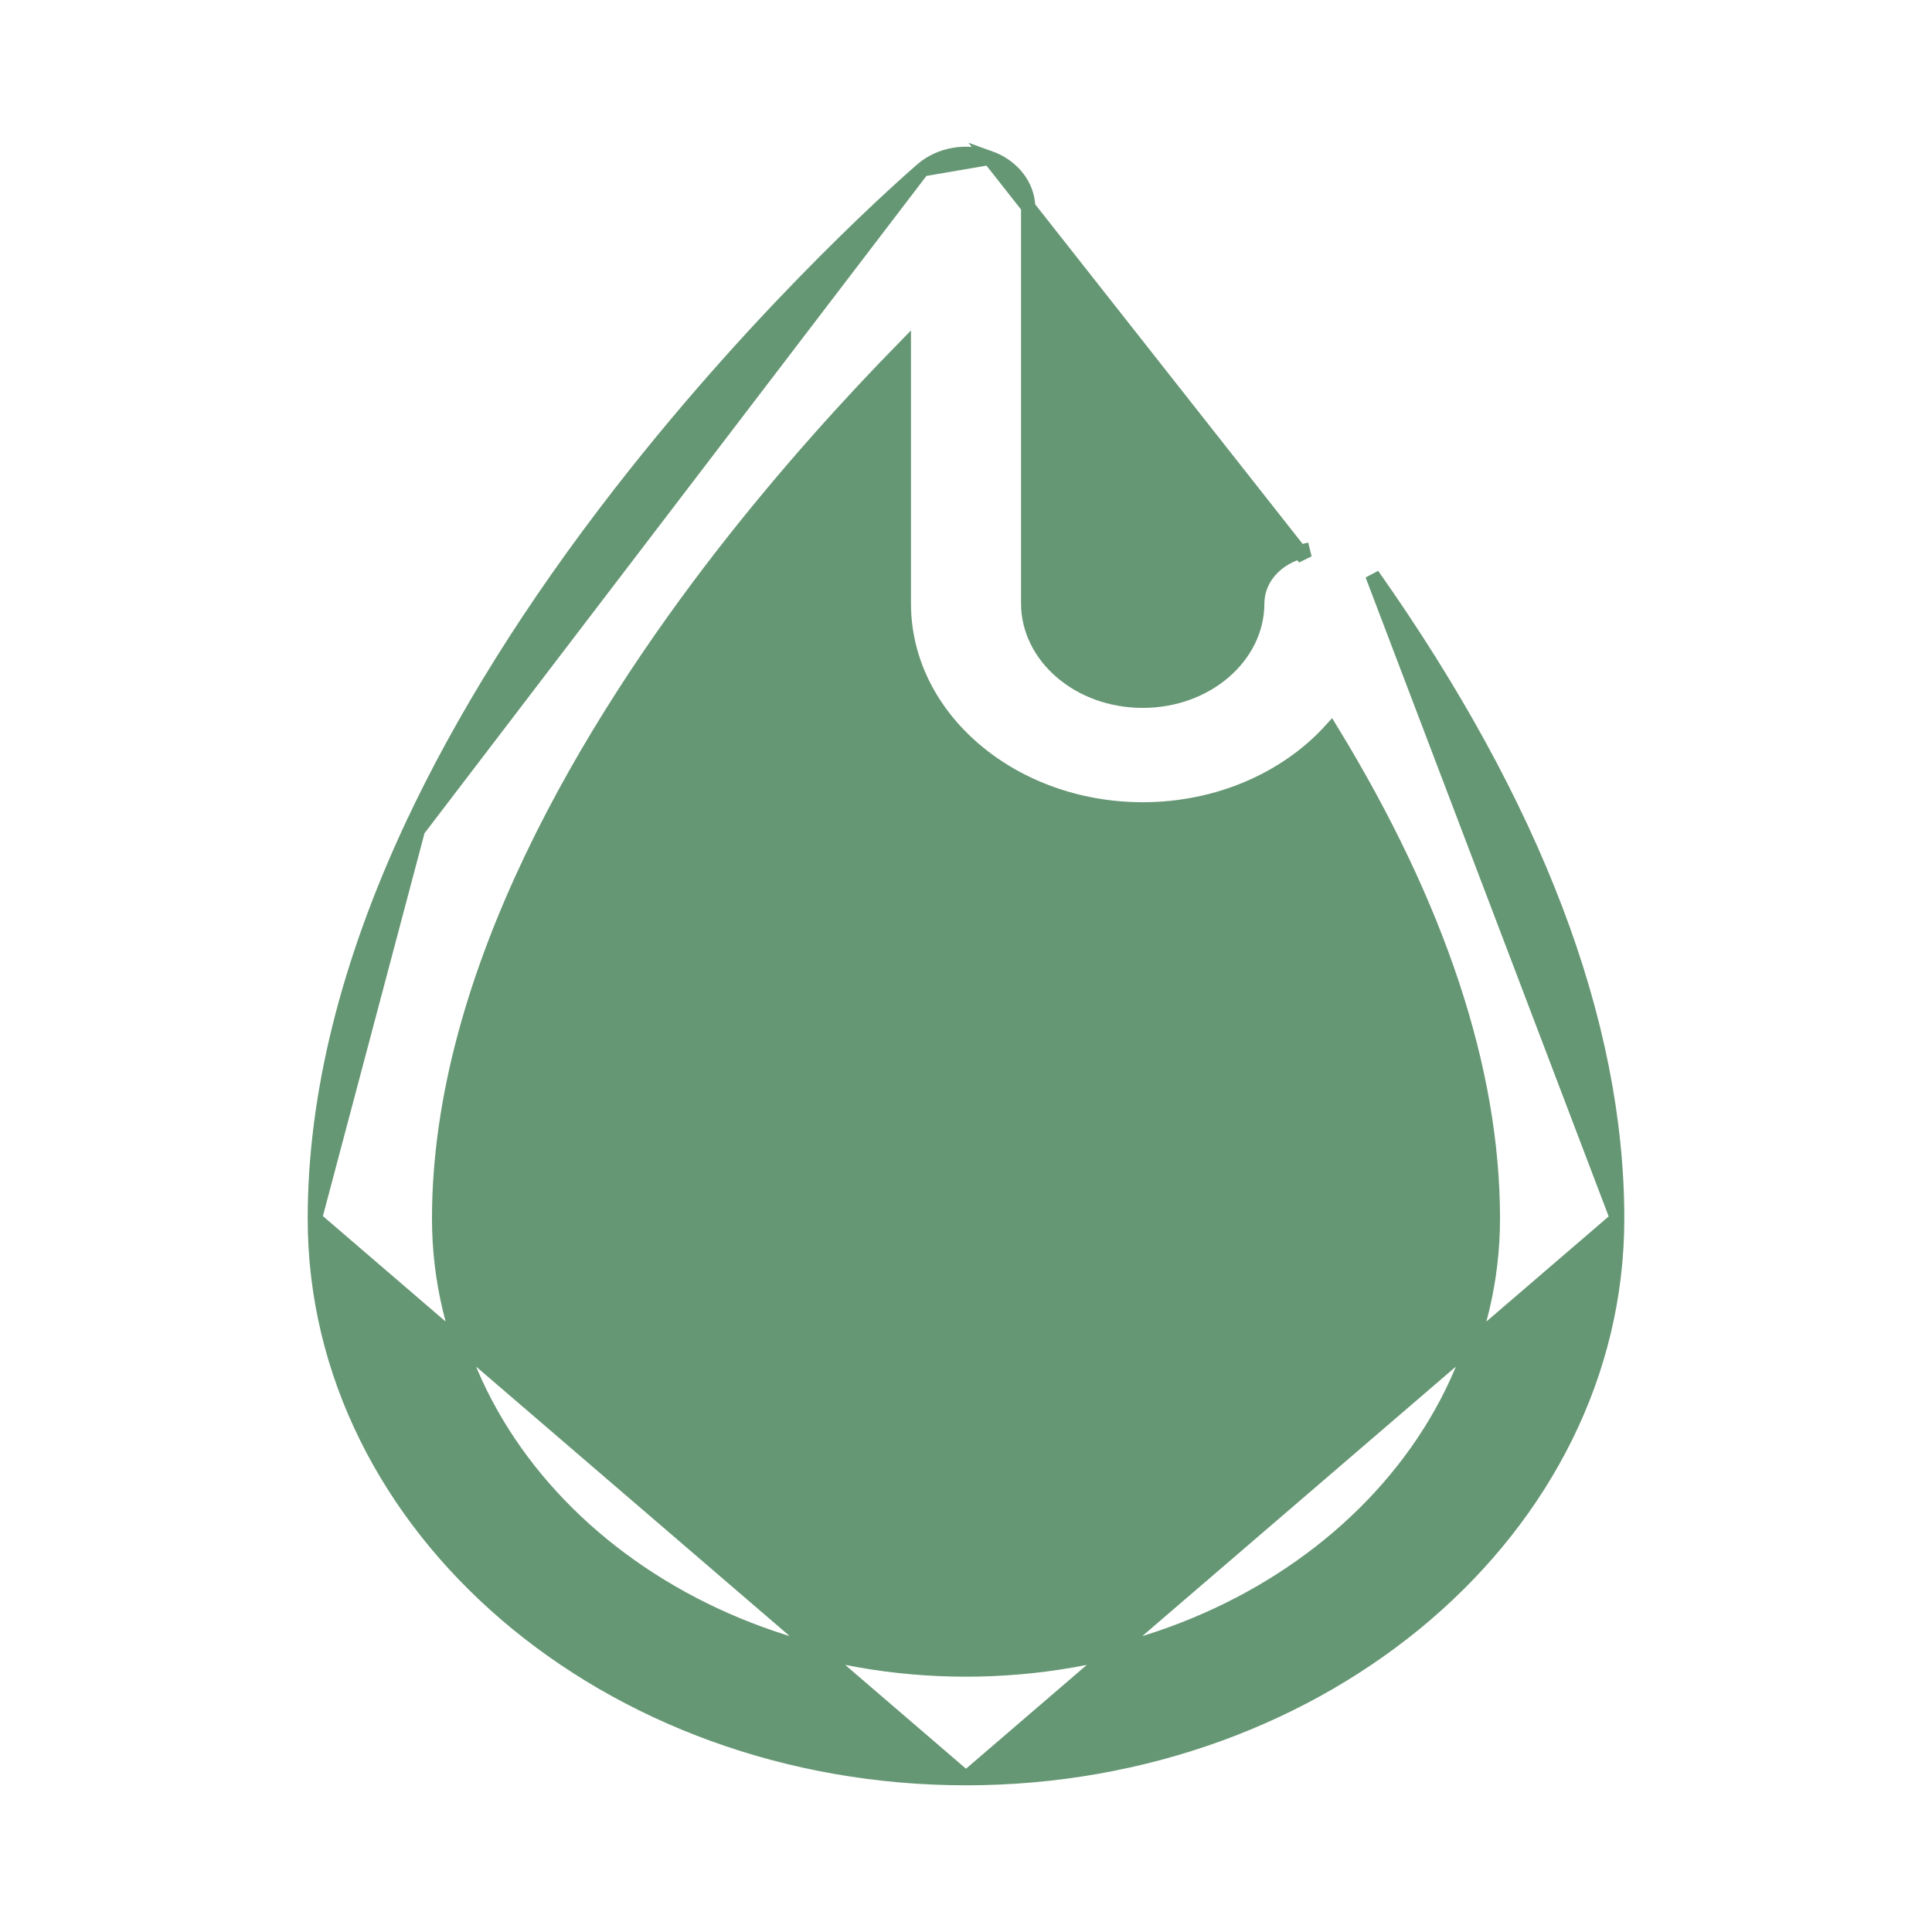
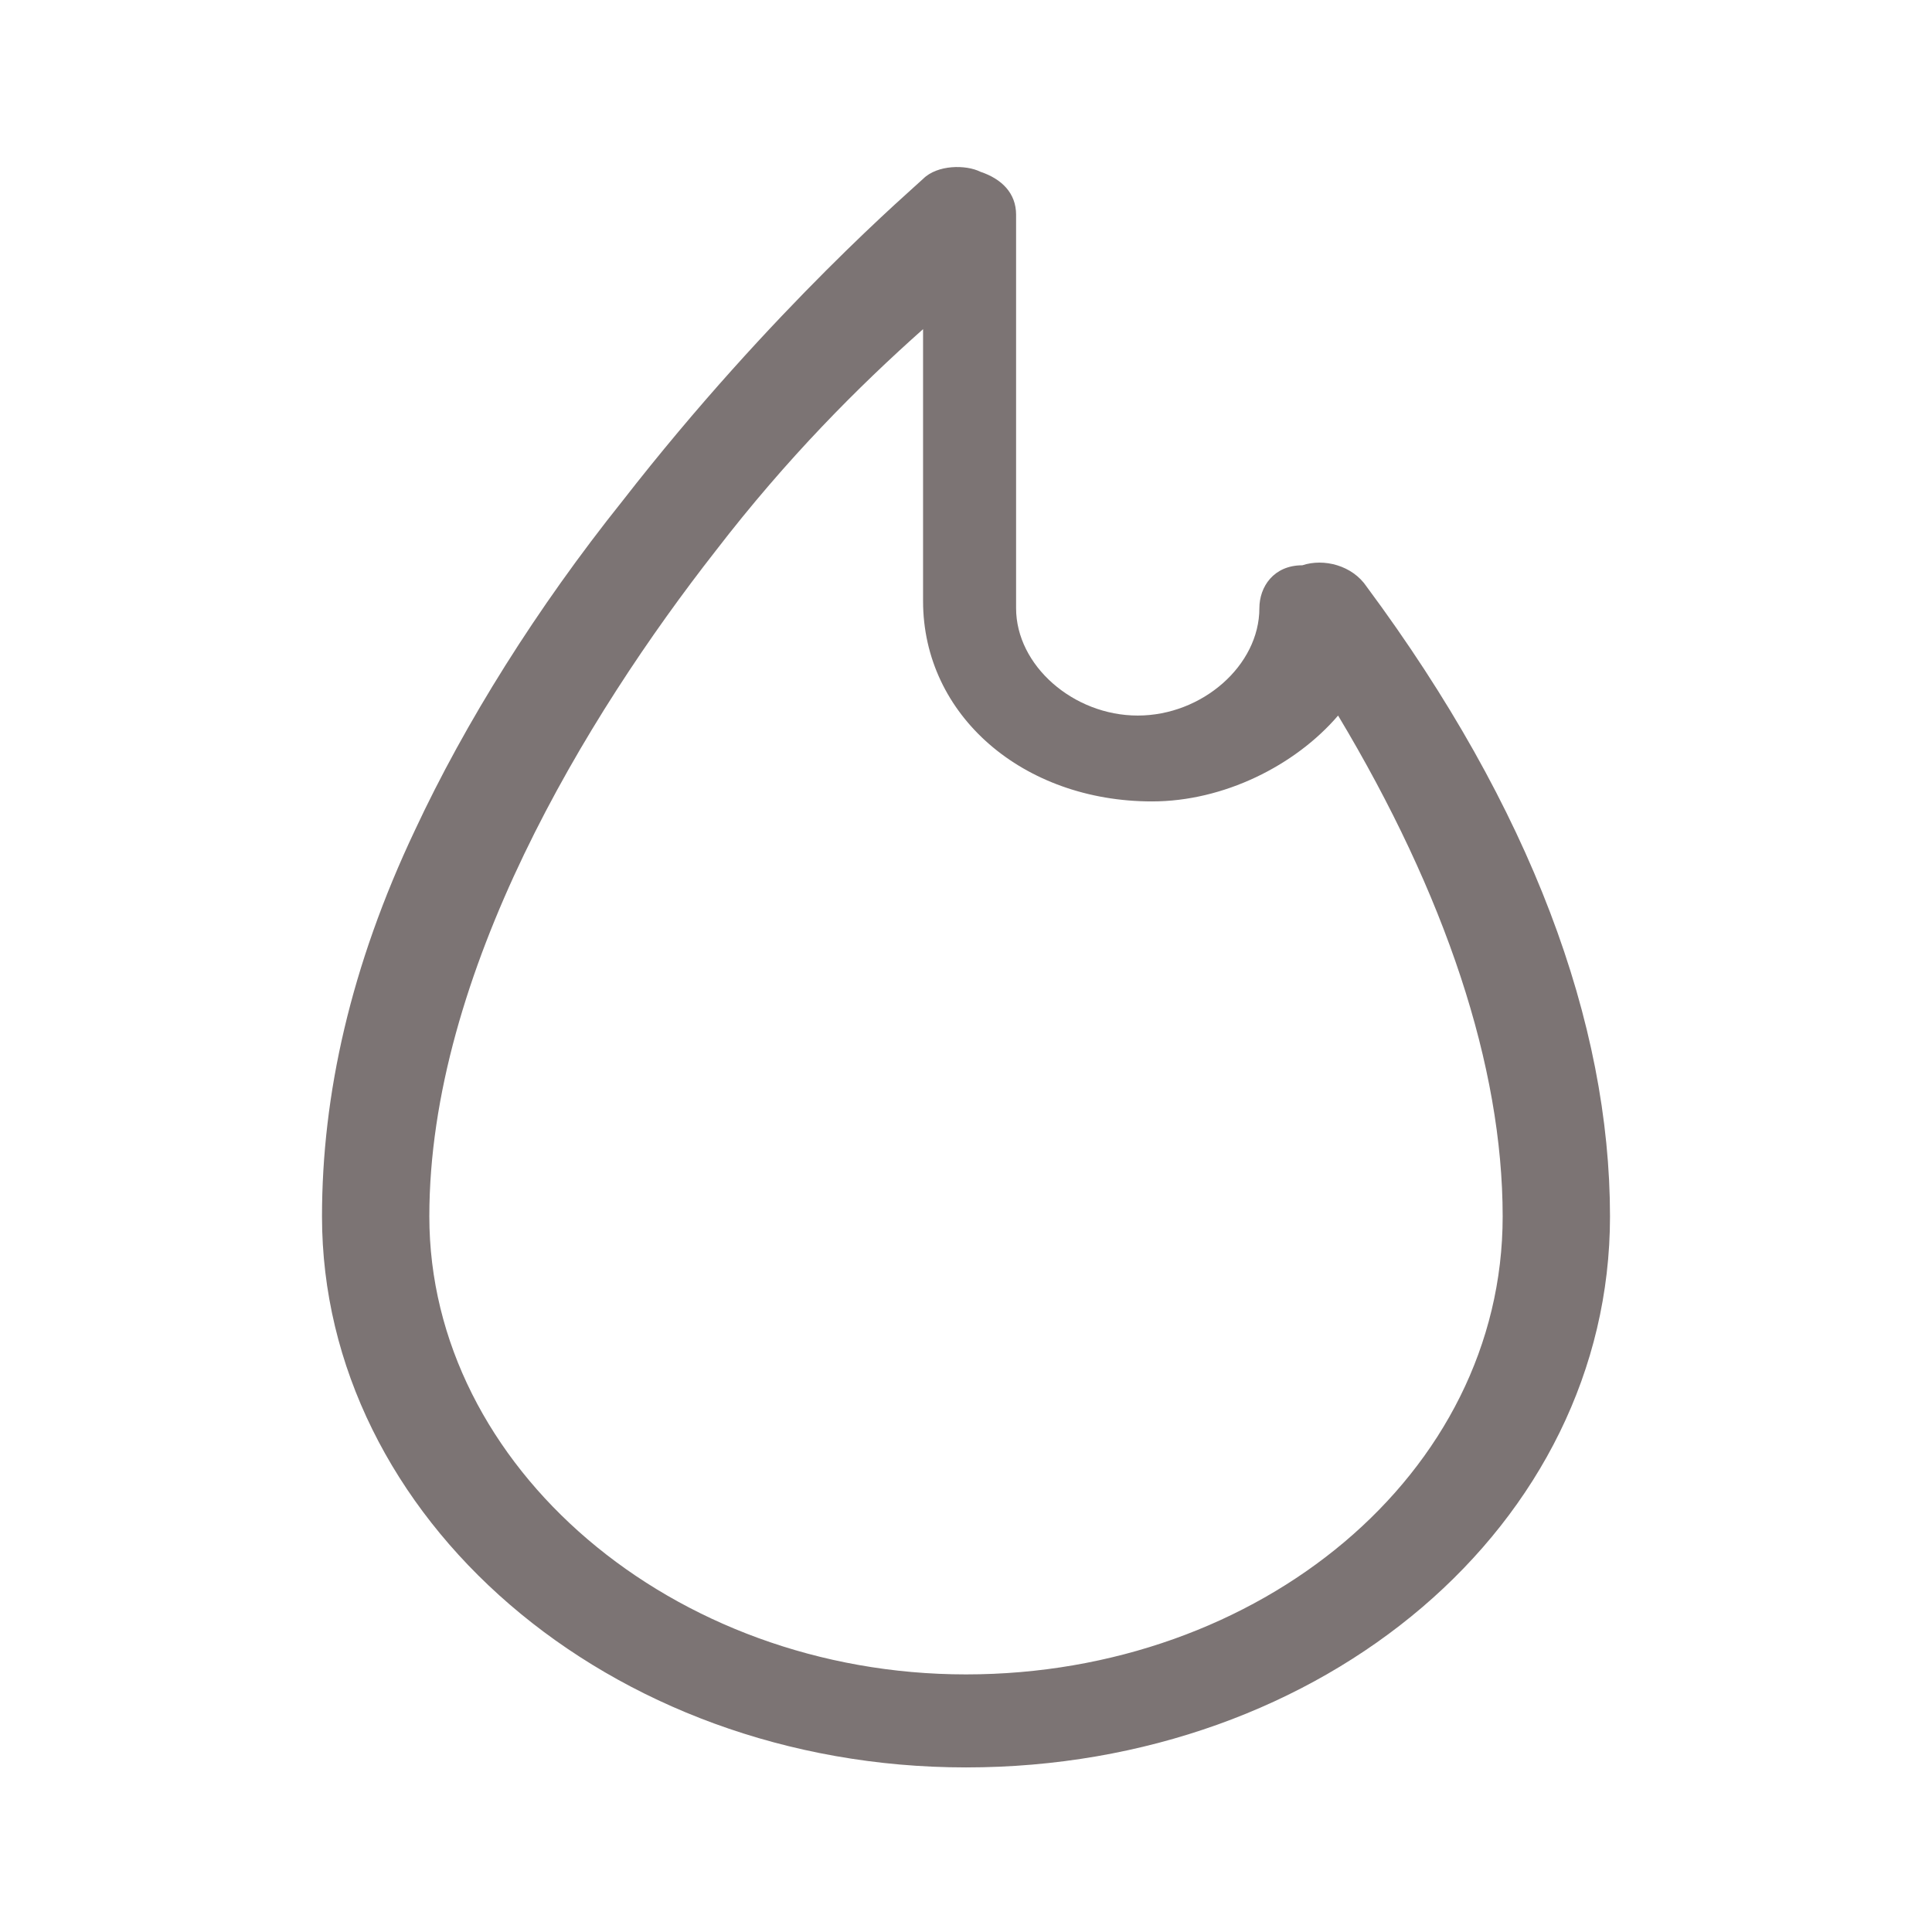
- <svg xmlns="http://www.w3.org/2000/svg" width="27" height="27" viewBox="0 0 27 27" fill="none">
-   <path d="M13.828 2.206L13.828 2.206C14.147 2.32 14.369 2.593 14.369 2.909V8.434C14.369 9.169 15.072 9.793 15.97 9.793C16.867 9.793 17.57 9.169 17.57 8.434C17.57 8.082 17.842 7.789 18.209 7.702C18.209 7.702 18.209 7.702 18.209 7.702L18.233 7.799L13.828 2.206ZM13.828 2.206C13.509 2.093 13.14 2.154 12.891 2.367L12.891 2.367M13.828 2.206L12.891 2.367M12.891 2.367C12.803 2.443 10.748 4.216 8.666 6.895C7.438 8.475 6.457 10.044 5.75 11.558L5.841 11.6M12.891 2.367L5.841 11.6M5.841 11.6L5.75 11.558C4.856 13.476 4.4 15.318 4.4 17.03M5.841 11.6L4.4 17.03M4.4 17.03C4.4 21.356 8.497 24.85 13.5 24.85M4.4 17.03L13.5 24.85M13.5 24.85C18.503 24.85 22.6 21.356 22.6 17.03M13.5 24.85L22.6 17.03M22.6 17.03C22.6 14.278 21.444 11.251 19.178 8.035L22.6 17.03ZM13.5 23.332C9.425 23.332 6.137 20.491 6.137 17.03C6.137 13.591 8.277 10.103 10.086 7.77C10.992 6.603 11.905 5.605 12.631 4.863V8.434C12.631 10.034 14.144 11.311 15.969 11.311C17.035 11.311 17.988 10.879 18.601 10.202C20.107 12.666 20.863 14.957 20.863 17.03C20.863 20.491 17.575 23.332 13.5 23.332Z" fill="#669774" stroke="#669774" stroke-width="0.2" />
+ <svg xmlns="http://www.w3.org/2000/svg" version="1.1" id="Слой_1" x="0px" y="0px" viewBox="0 0 27 27" style="enable-background:new 0 0 27 27;" xml:space="preserve">
+   <style type="text/css">
+ 	.st0{fill:#7C7474;}
+ </style>
+   <g id="XMLID_1_">
+     <g>
+       <path class="st0" d="M21,17c0-2.1-0.8-4.5-2.3-7c-0.6,0.7-1.6,1.2-2.6,1.2c-1.8,0-3.2-1.2-3.2-2.8V4.6C12,5.4,11,6.4,10,7.7    C8.2,10,6,13.6,6,17c0,3.5,3.4,6.4,7.5,6.4C17.6,23.4,21,20.6,21,17z M22.5,17c0,4.3-4,7.7-9,7.7s-9-3.5-9-7.7    c0-1.7,0.4-3.5,1.3-5.4C6.5,10.1,7.5,8.5,8.7,7c2.1-2.7,4.1-4.4,4.2-4.5c0.2-0.2,0.6-0.2,0.8-0.1c0.3,0.1,0.5,0.3,0.5,0.6v5.5    c0,0.8,0.8,1.5,1.7,1.5c0.9,0,1.7-0.7,1.7-1.5c0-0.3,0.2-0.6,0.6-0.6c0.3-0.1,0.7,0,0.9,0.3C21.4,11.3,22.5,14.3,22.5,17z" />
+     </g>
+     <g>
+ 	</g>
+   </g>
</svg>
